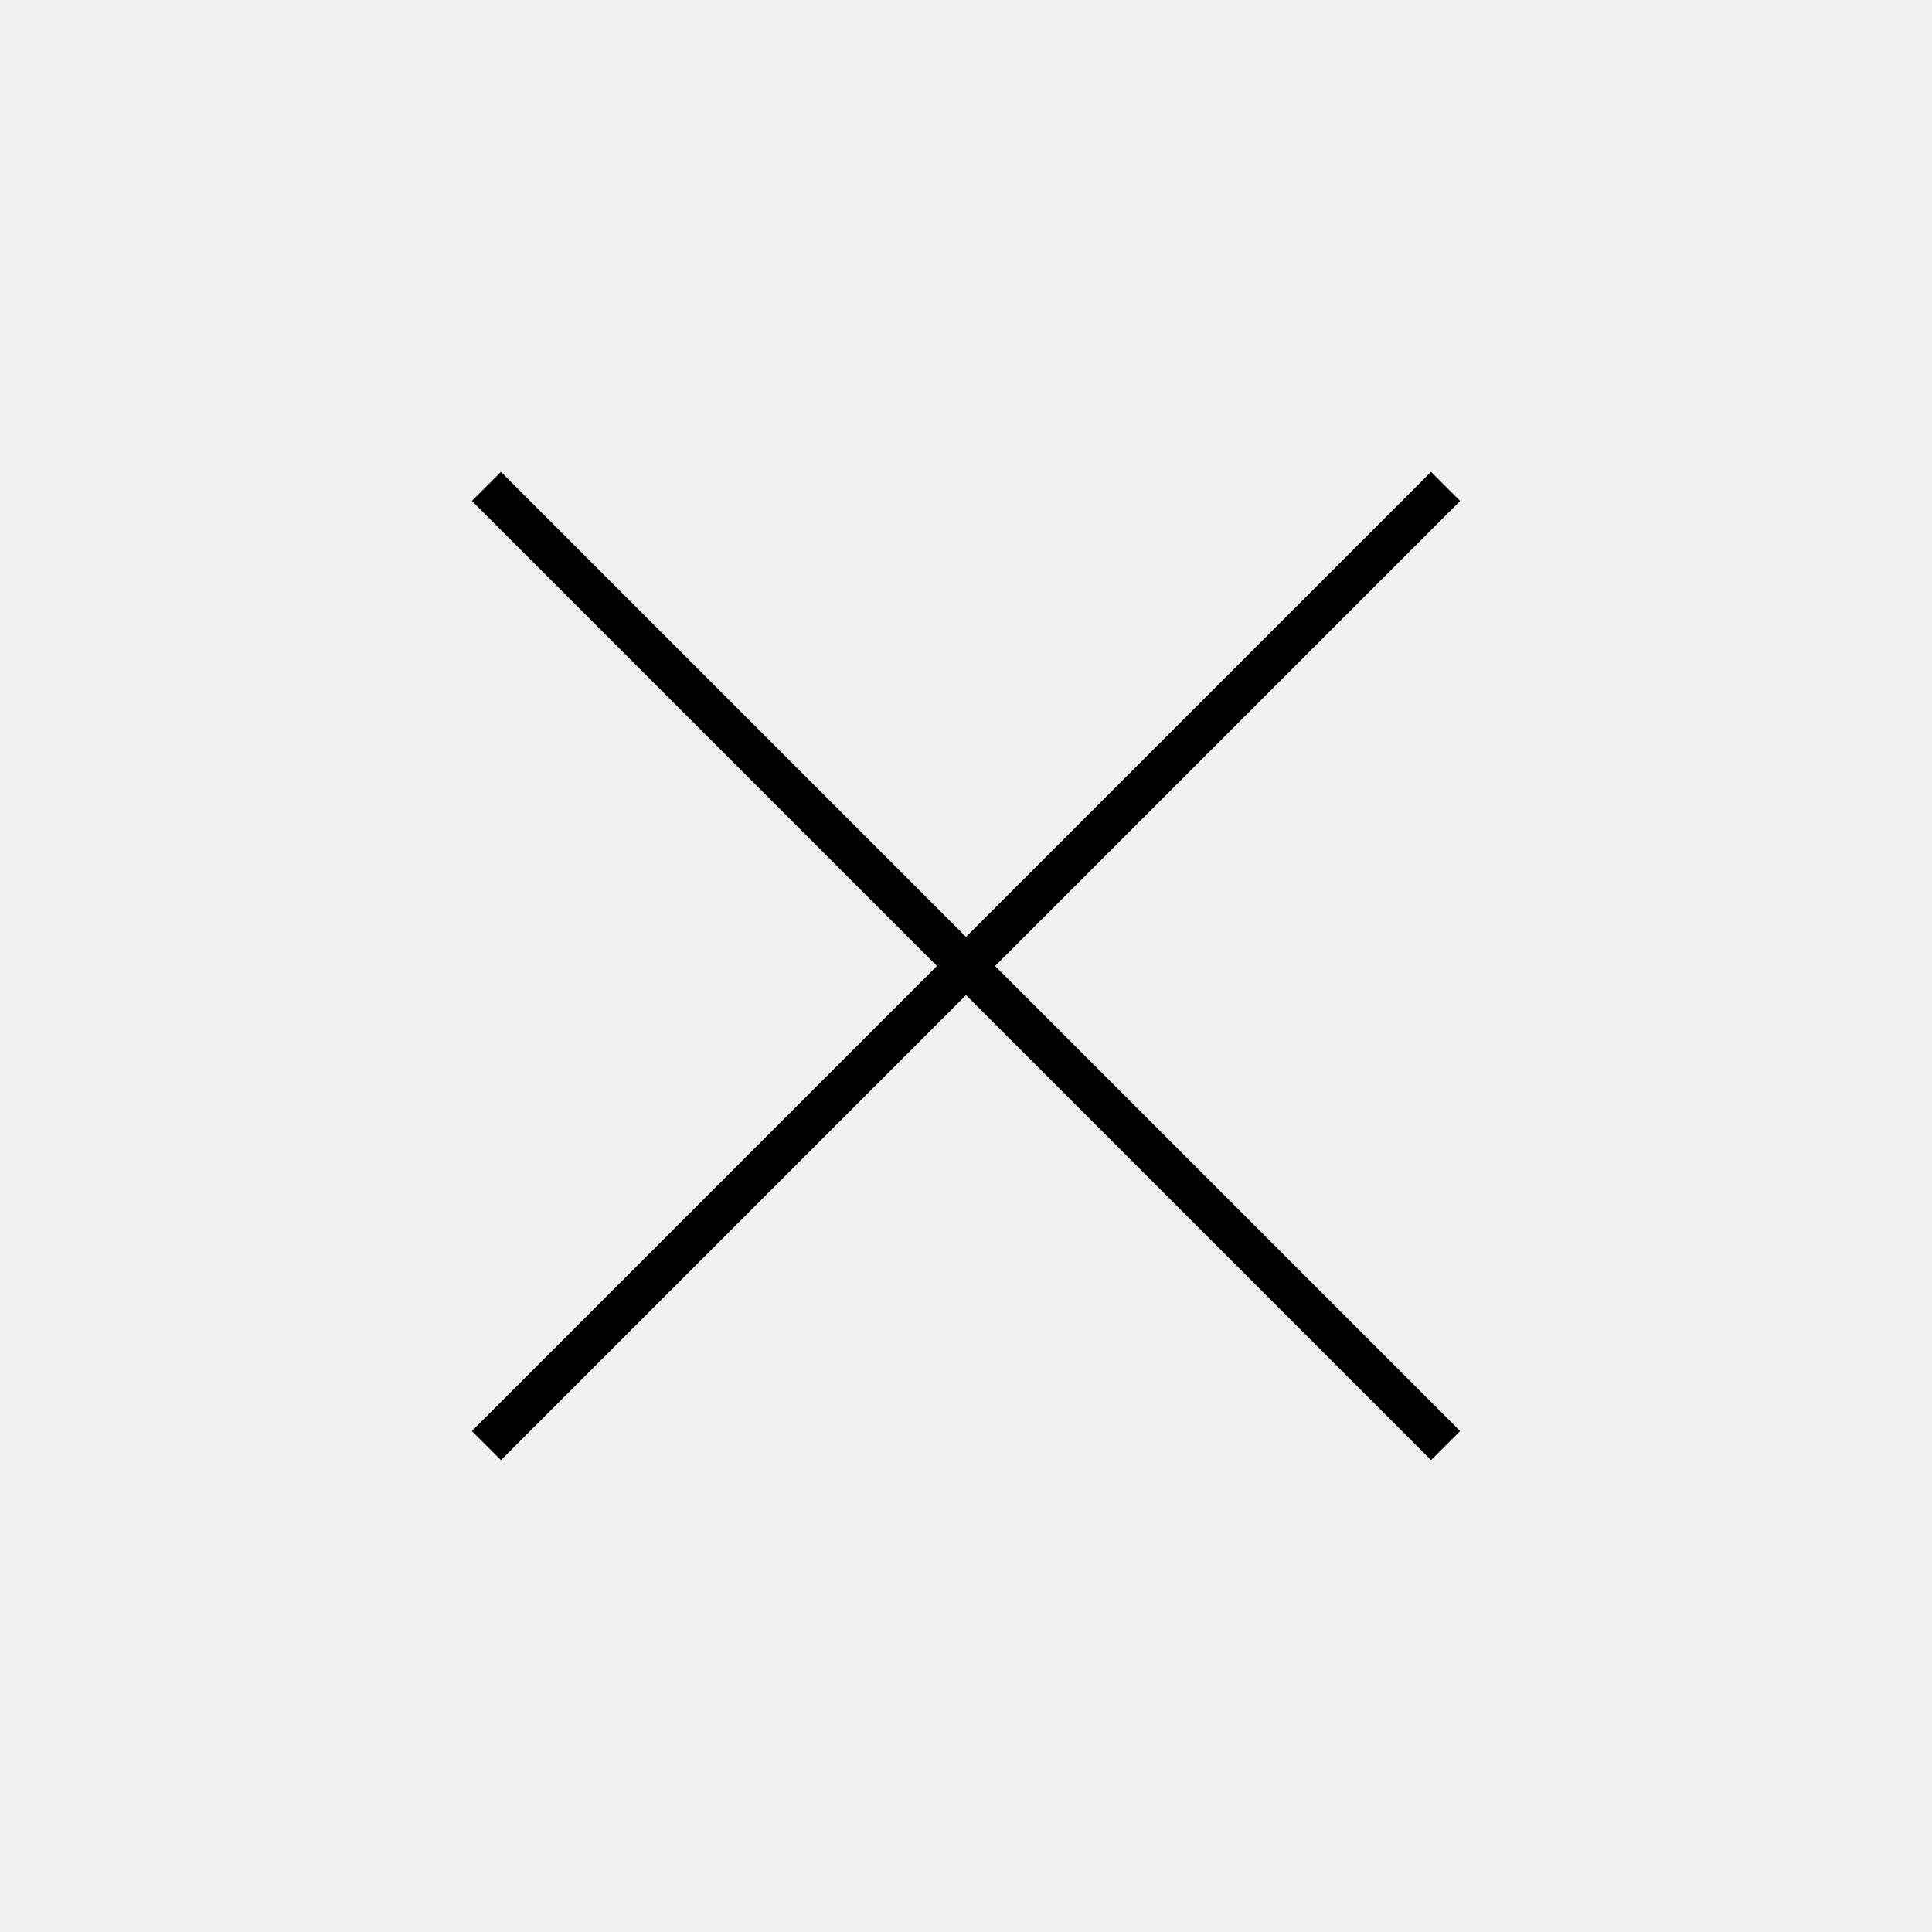
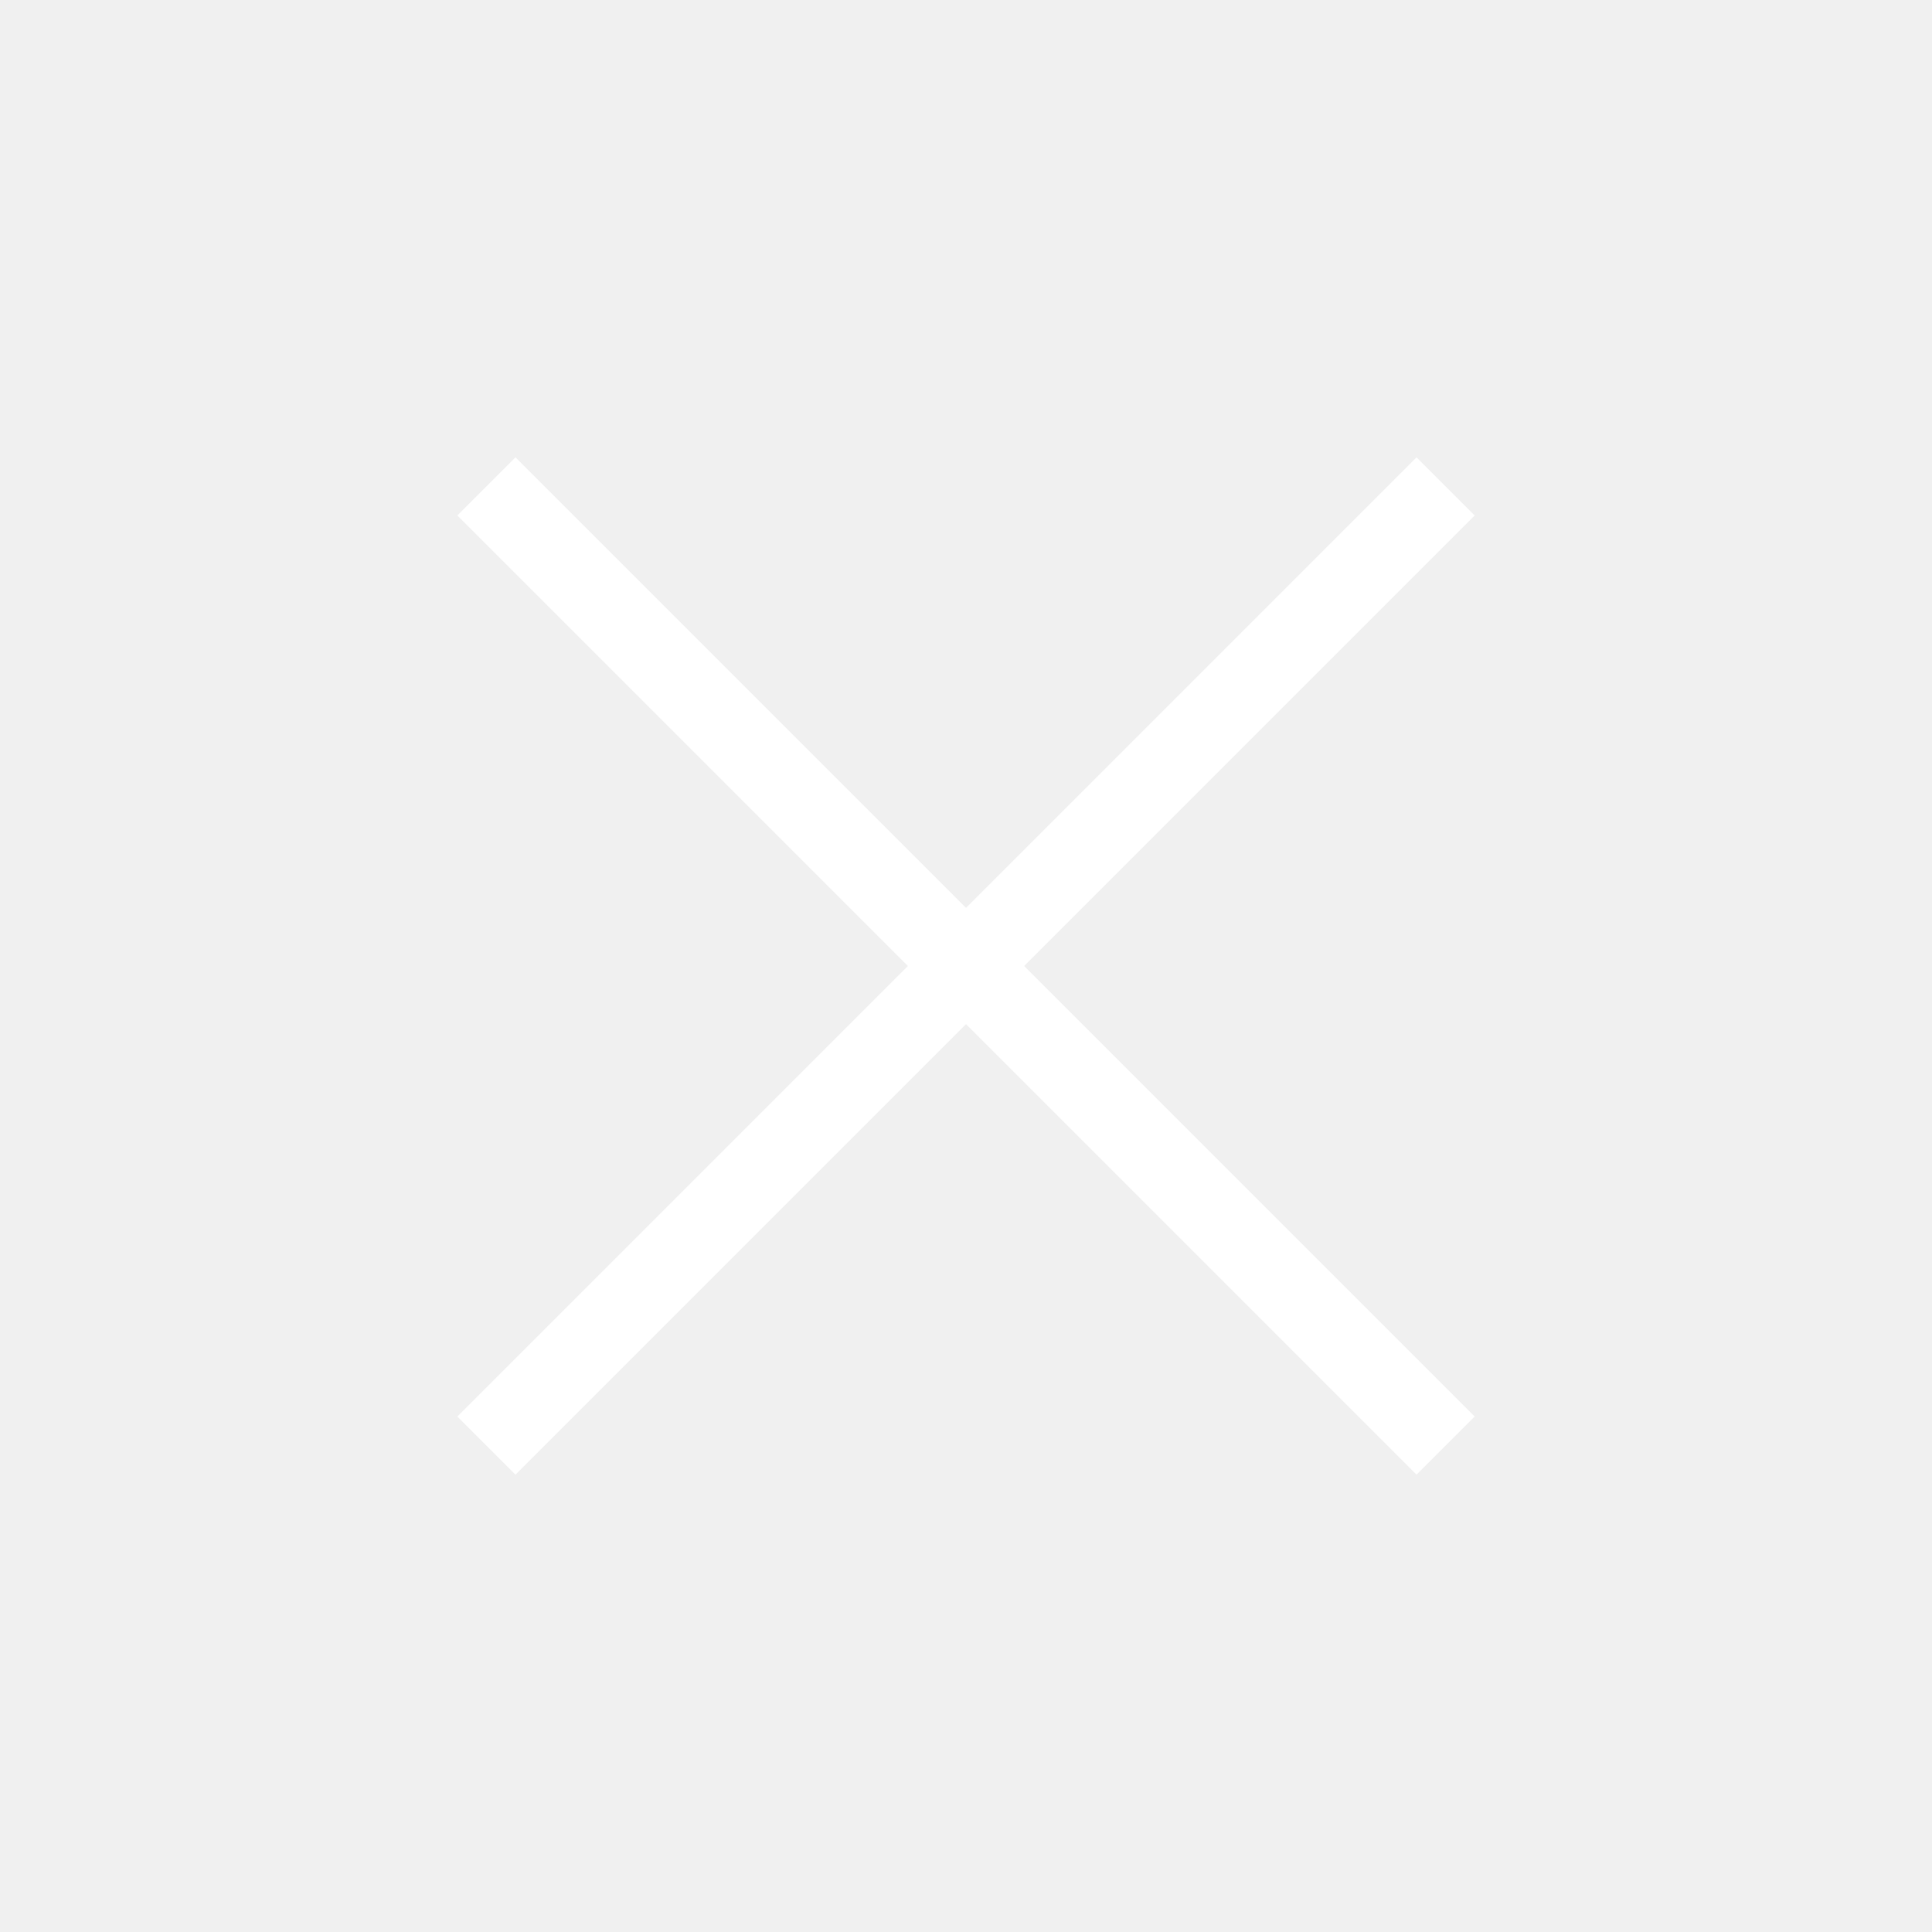
- <svg xmlns="http://www.w3.org/2000/svg" data-v-677d13bb="" viewBox="0 0 47 47" stroke="#000" width="28px" height="28px" class="icon">
+ <svg xmlns="http://www.w3.org/2000/svg" data-v-677d13bb="" viewBox="0 0 47 47" stroke="#fff" stroke-width="2px" width="28px" height="28px" class="icon">
  <line data-v-677d13bb="" x1="11.833" y1="35.167" x2="35.167" y2="11.833" />
  <line data-v-677d13bb="" x1="35.167" y1="35.167" x2="11.833" y2="11.833" />
</svg>
